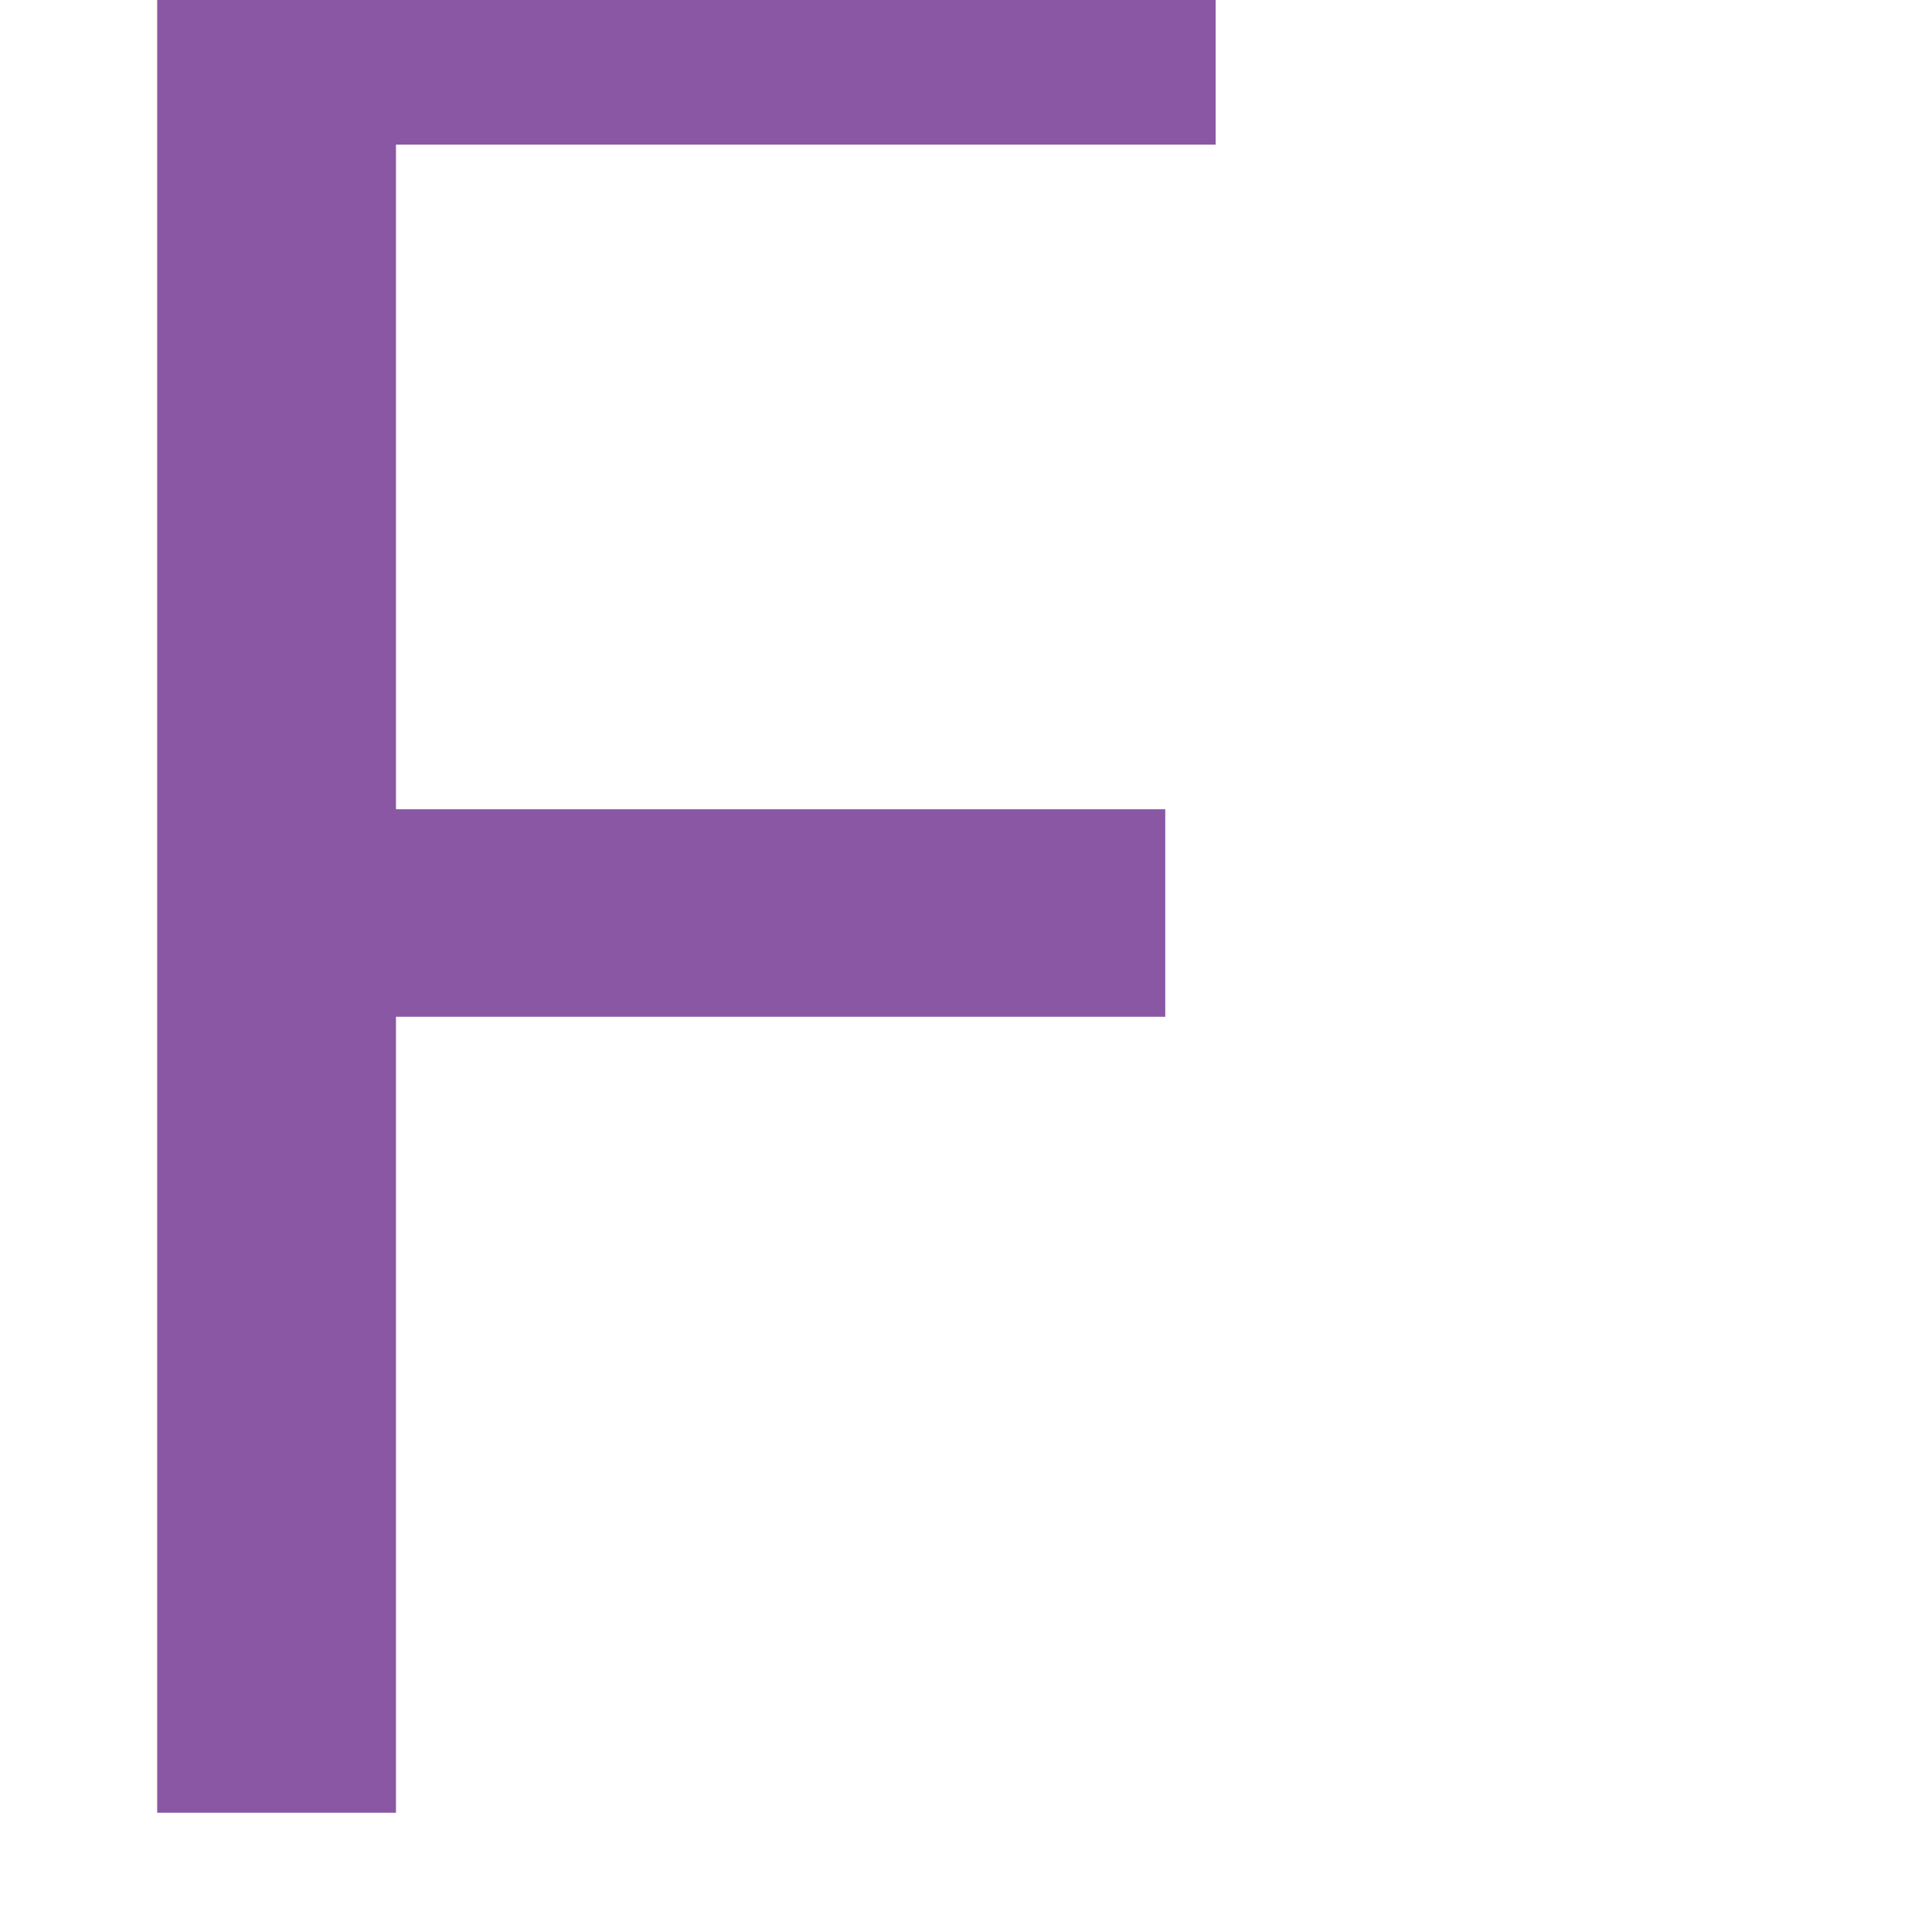
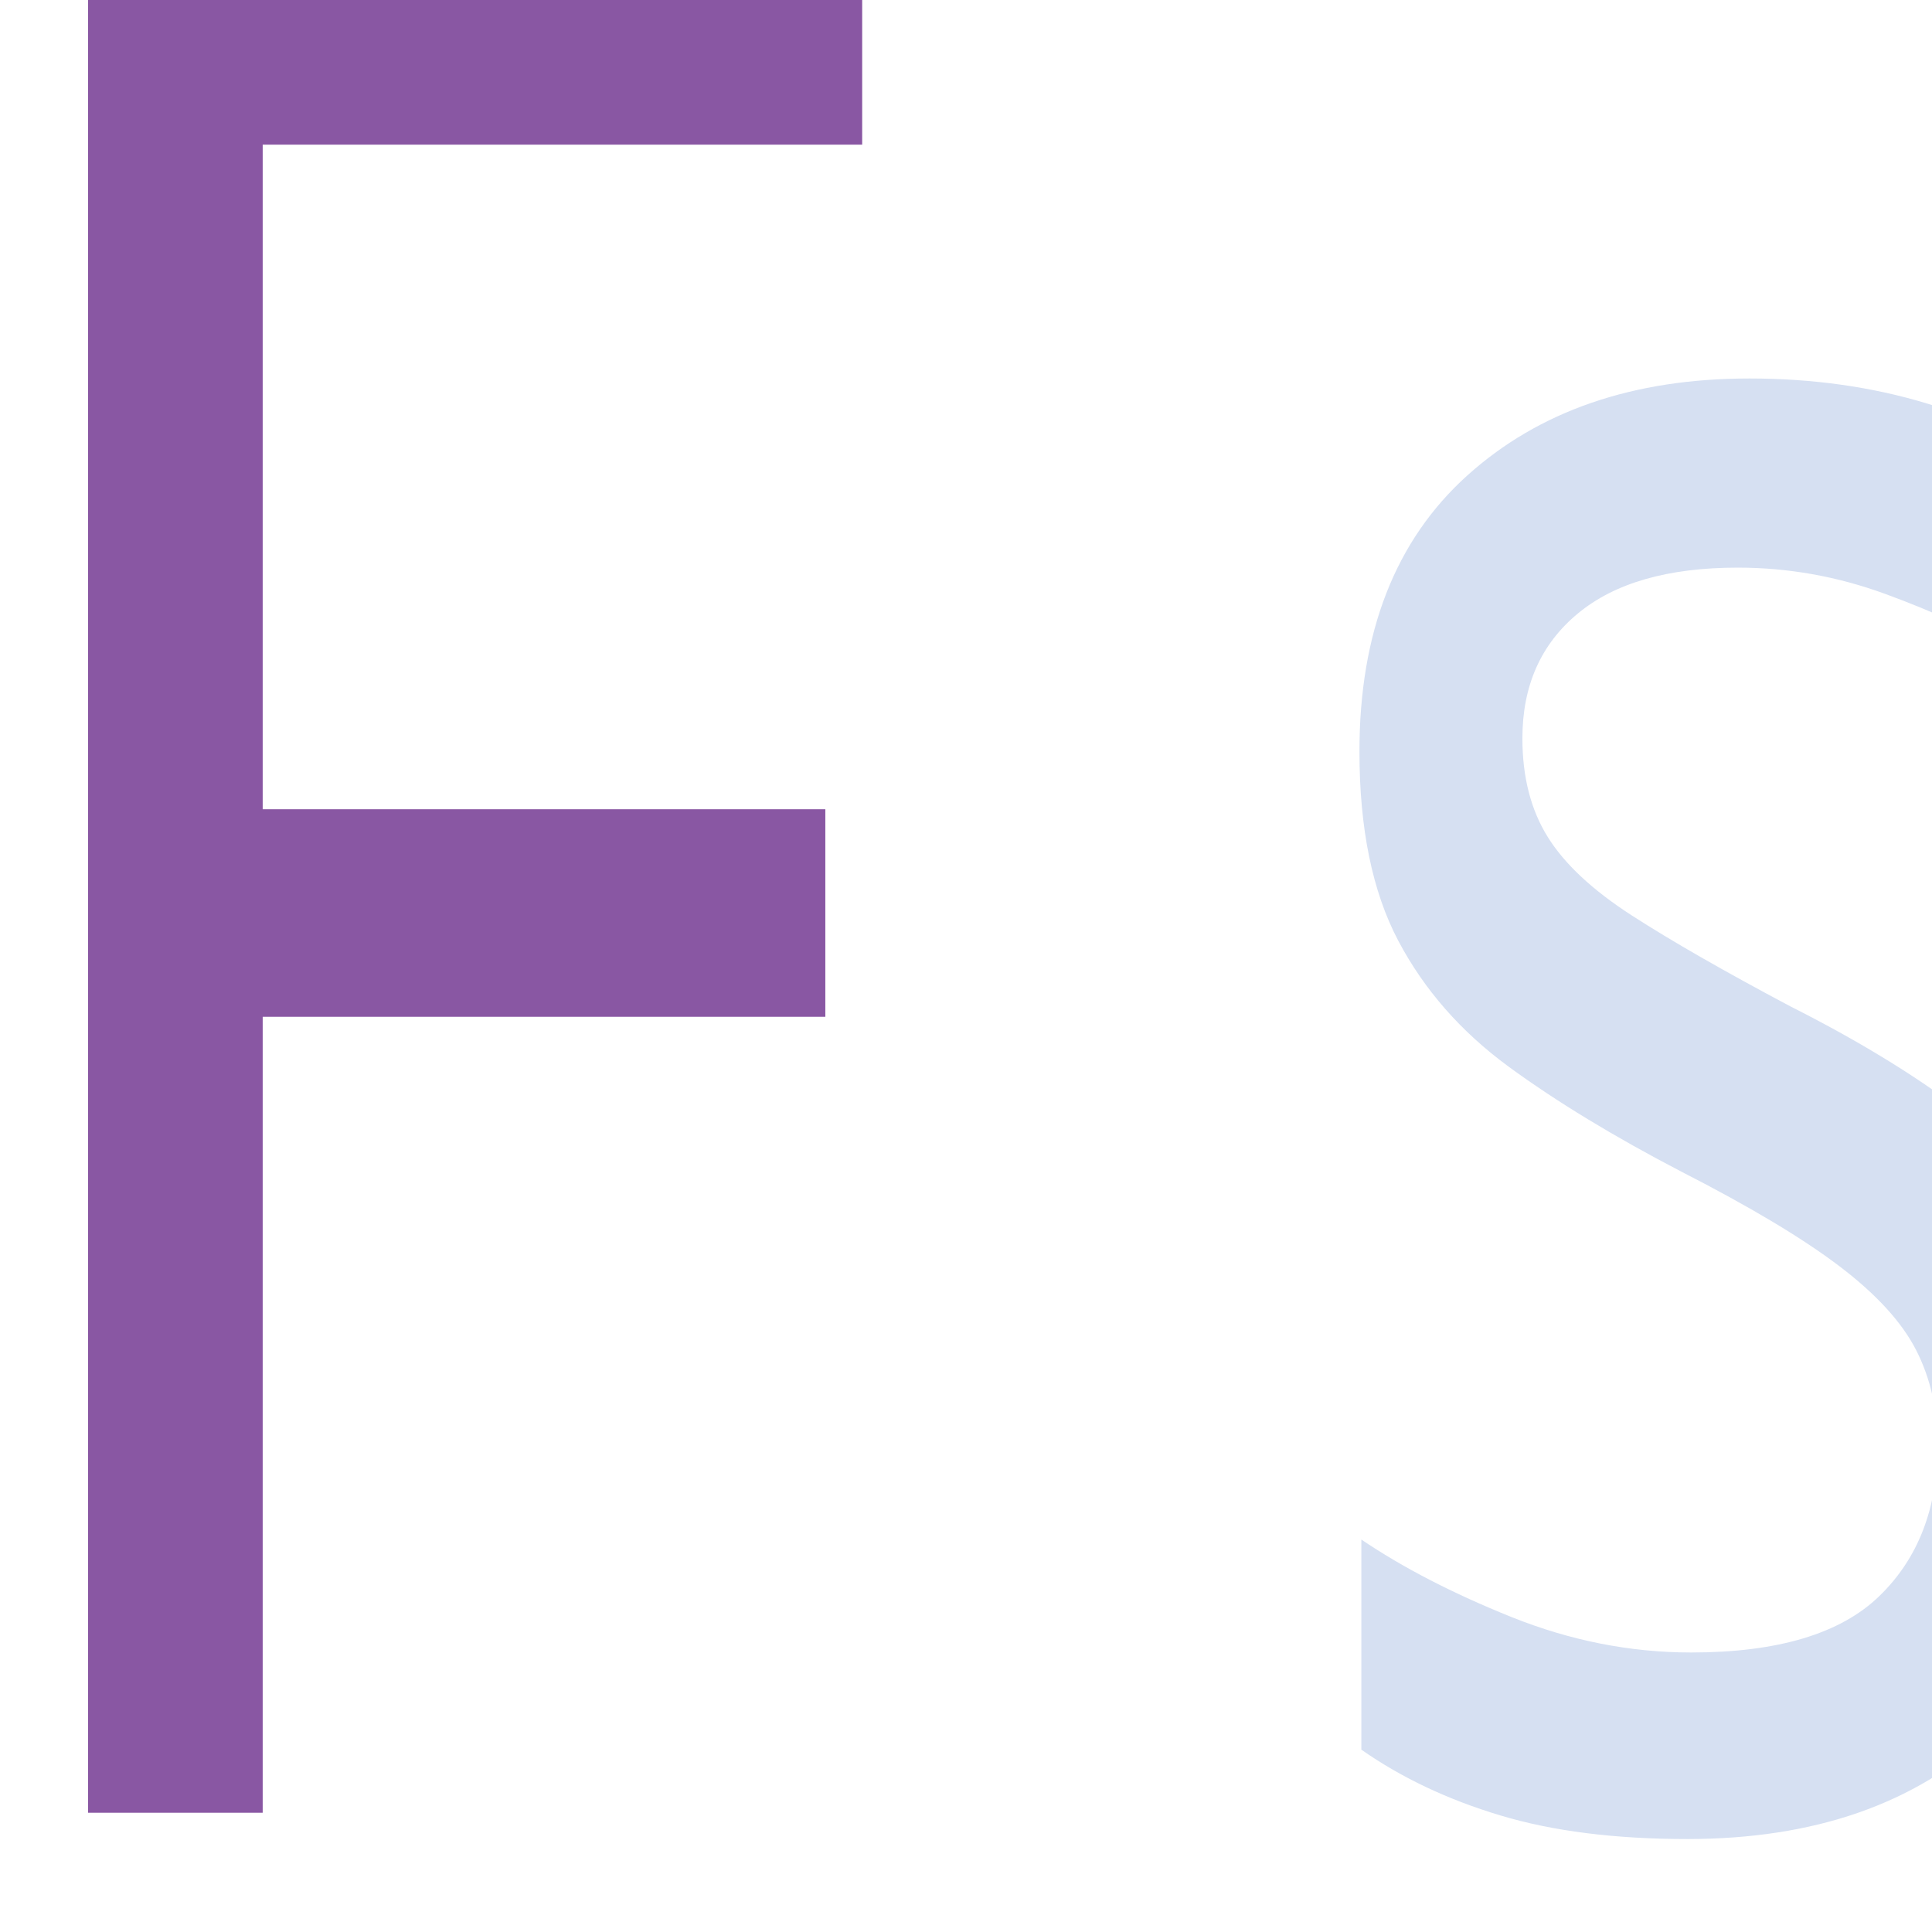
<svg xmlns="http://www.w3.org/2000/svg" version="1.1" id="Layer_1" x="0px" y="0px" viewBox="0 0 256 256" style="enable-background:new 0 0 256 256;" xml:space="preserve">
  <style type="text/css">
- 	.st0{fill:#8957A3;}
- 	.st1{font-family:'Apple-Chancery';}
- 	.st2{font-size:348.08px;}
+ 	.st0{enable-background:new    ;}
+ 	.st1{fill:#8957A3;}
+ 	.st2{font-family:'Apple-Chancery';}
+ 	.st3{font-size:348.08px;}
+ 	.st4{fill:#D6E0F2;}
</style>
-   <text transform="matrix(1.0099 0 0 1 -13.2715 240.1982)" class="st0 st1 st2">F</text>
+   <text transform="matrix(0.7386 0 0 1 -13.2705 240.1982)" class="st0">
+     <tspan x="0" y="0" class="st1 st2 st3">F</tspan>
+     <tspan x="244.1" y="0" class="st4 st2 st3">s</tspan>
+   </text>
</svg>
